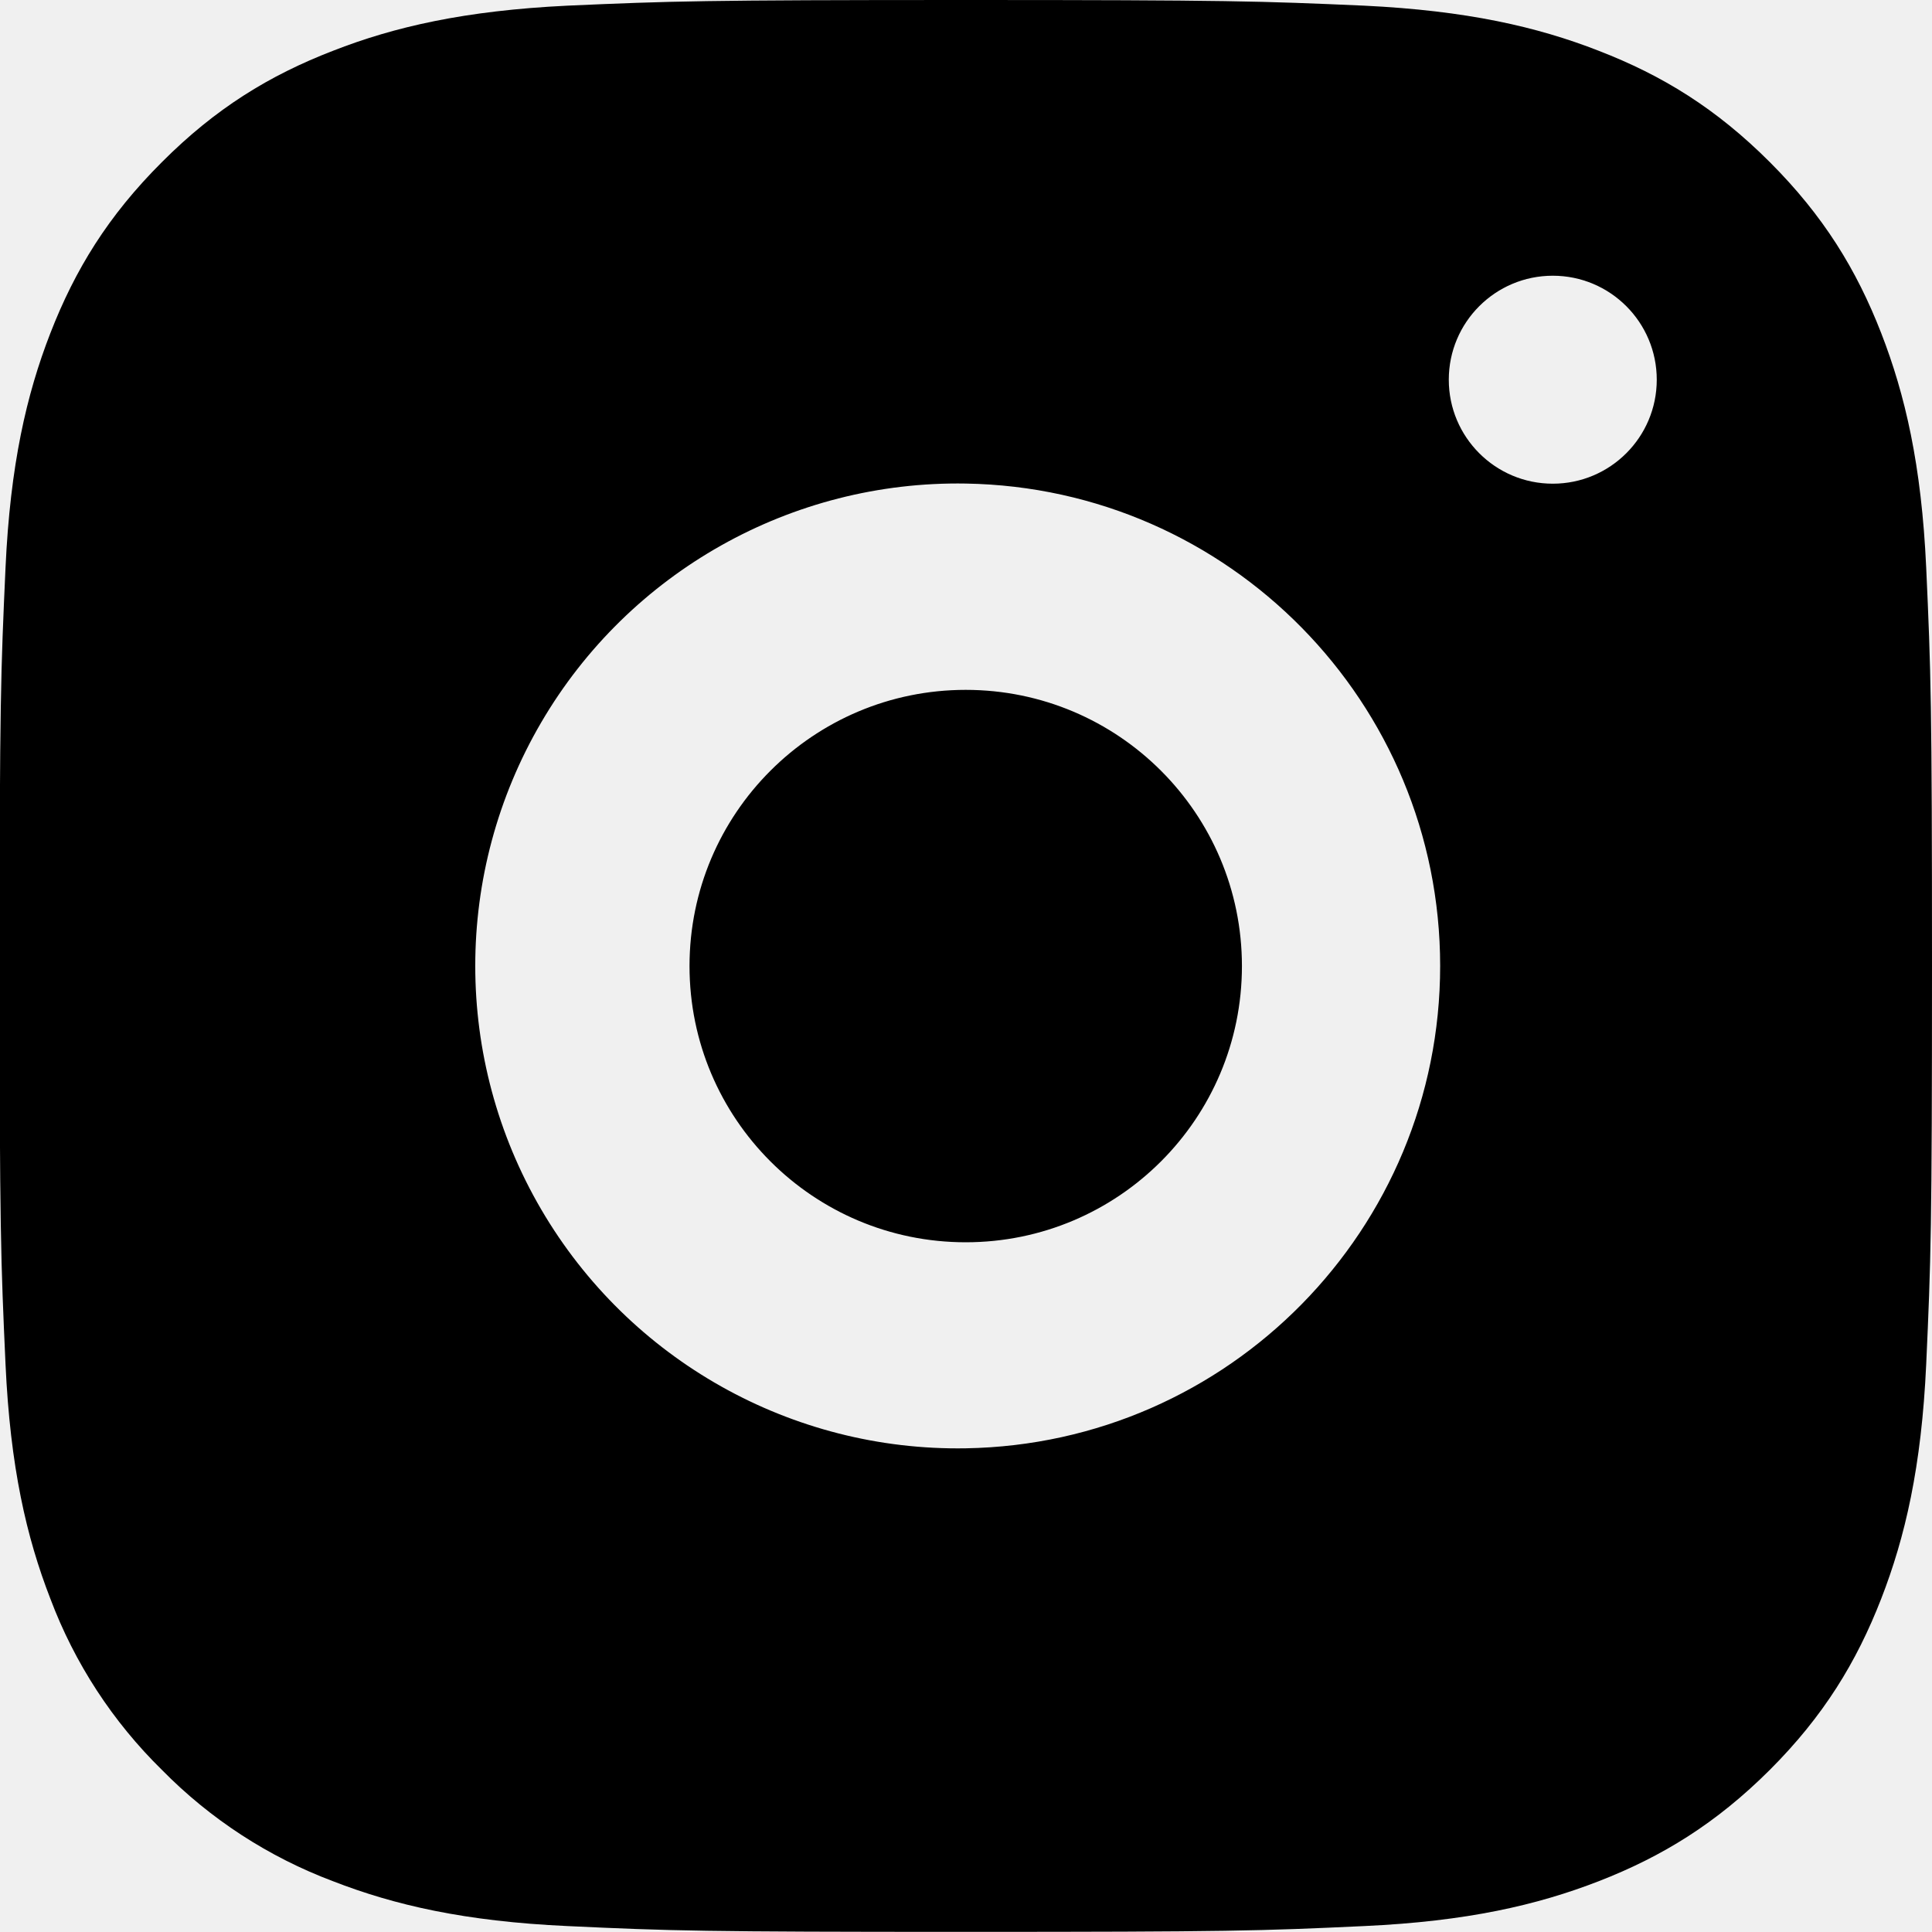
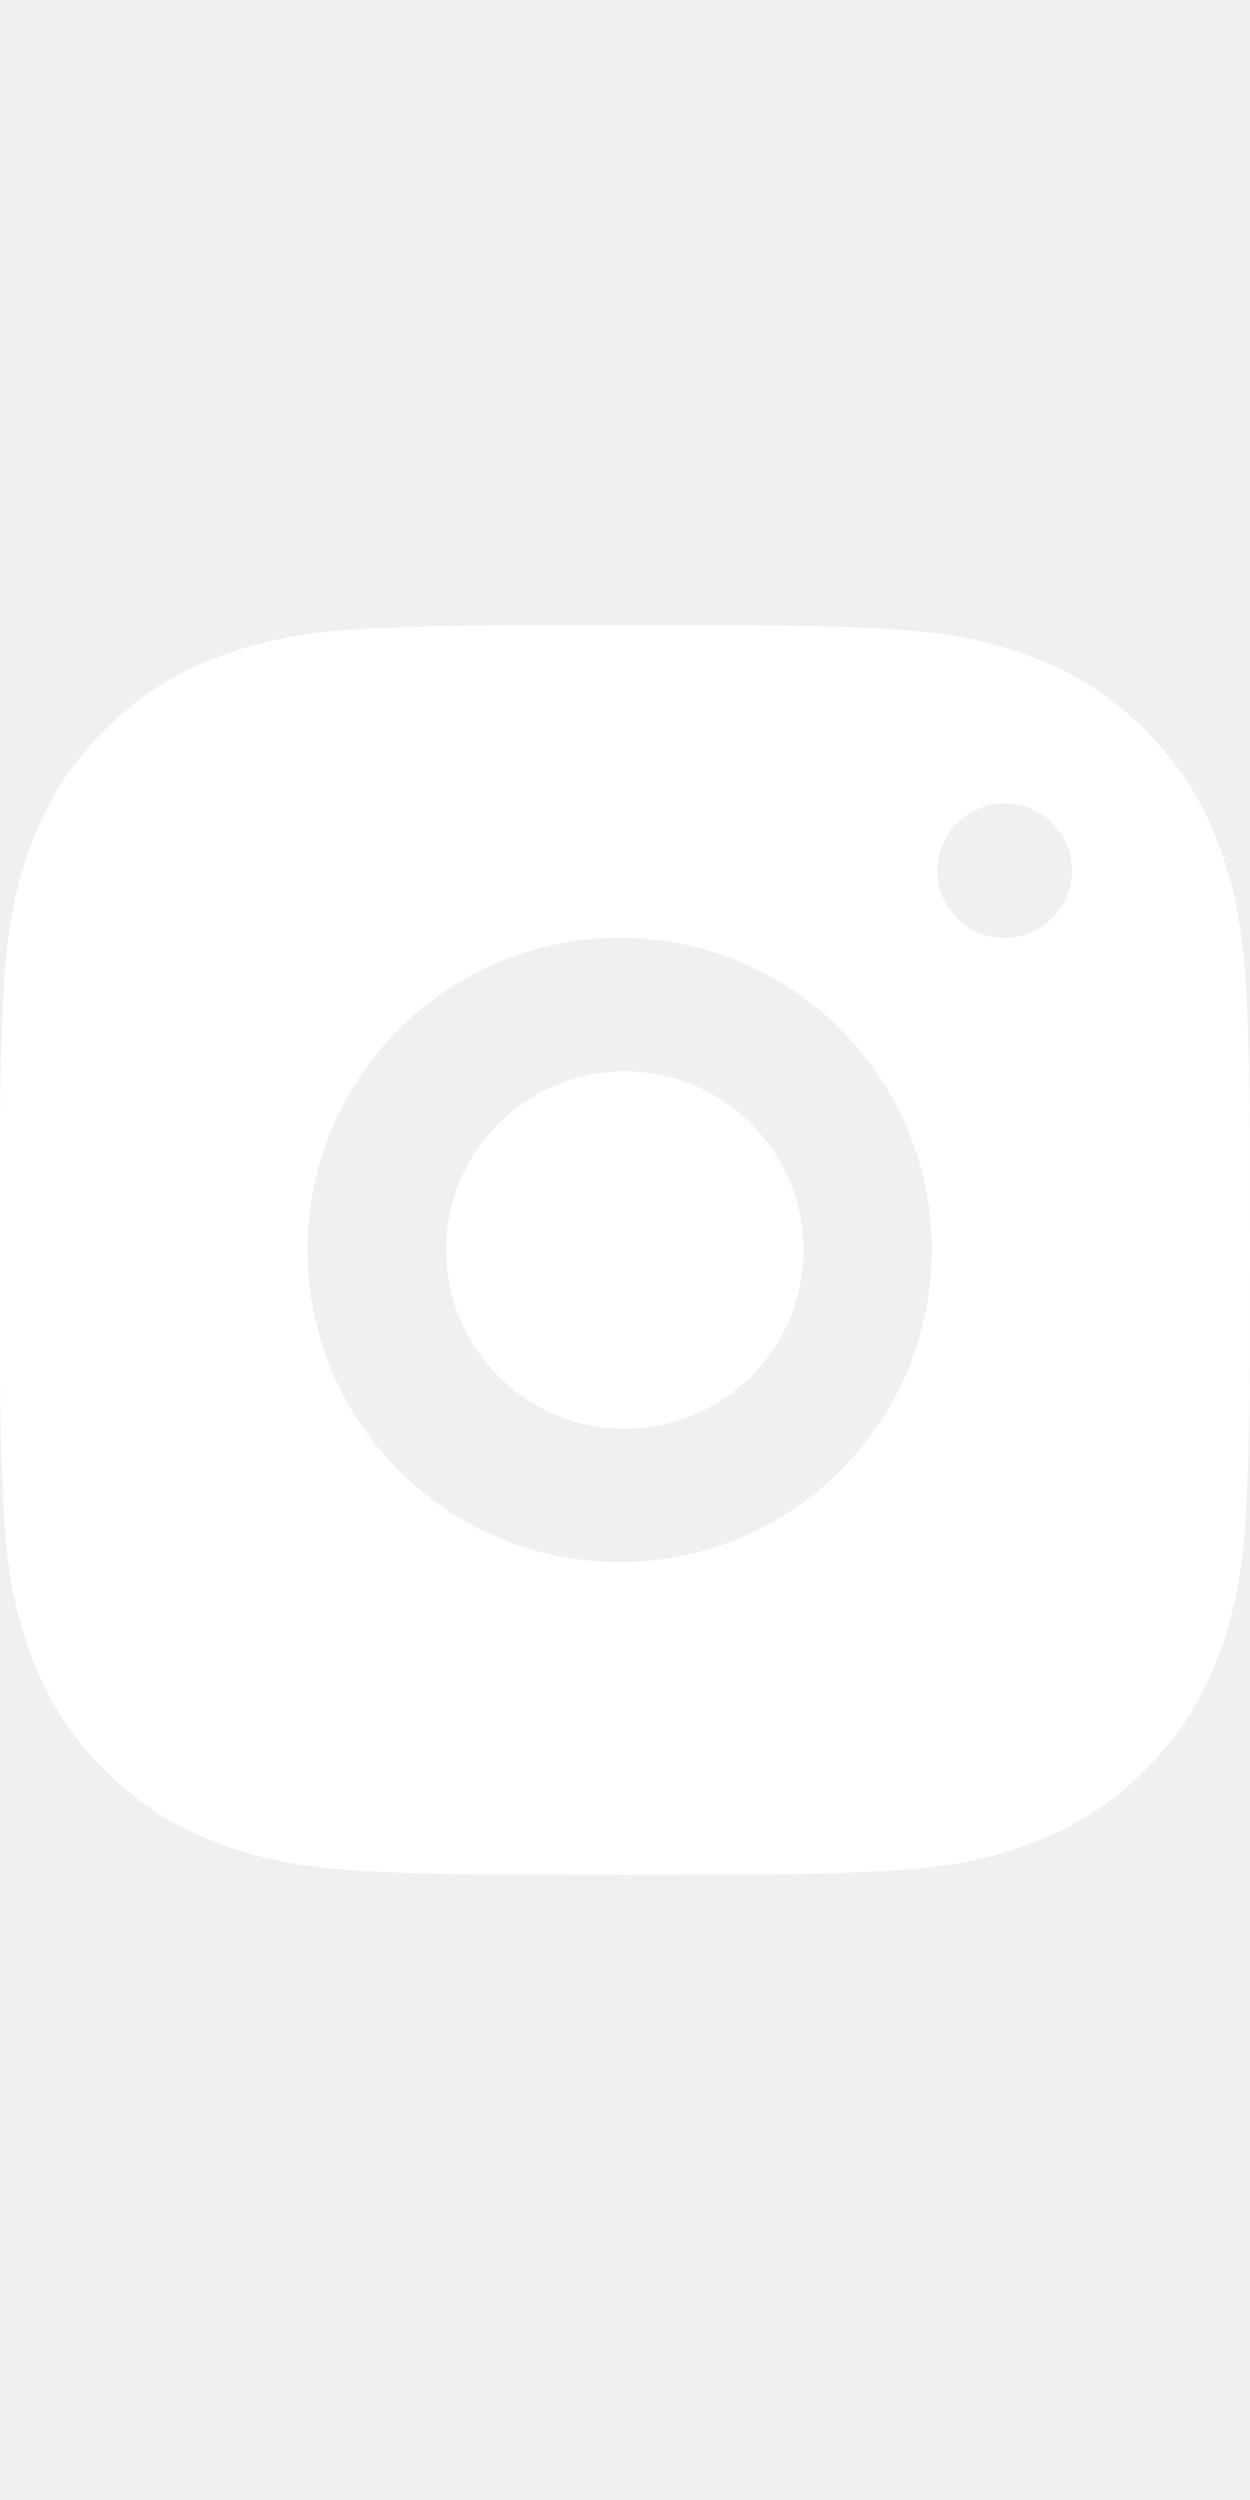
- <svg xmlns="http://www.w3.org/2000/svg" width="50" height="50" viewBox="0 0 14 14">
+ <svg xmlns="http://www.w3.org/2000/svg" fill="white" width="20" height="40" viewBox="0 0 14 14">
  <path fill-rule="evenodd" d="M13.958 9.885c-.034.746-.153 1.255-.326 1.7-.179.46-.418.851-.807 1.24-.39.389-.78.628-1.24.807-.446.173-.955.291-1.7.325-.747.035-.985.042-2.886.042-1.902 0-2.14-.007-2.887-.042-.745-.034-1.254-.152-1.699-.325a3.427 3.427 0 0 1-1.24-.807 3.425 3.425 0 0 1-.808-1.24c-.173-.445-.291-.954-.325-1.7C.006 9.139-.003 8.901-.003 7c0-1.901.009-2.139.043-2.886.034-.745.152-1.255.325-1.7.179-.46.418-.85.808-1.239.389-.39.779-.629 1.24-.807.445-.174.954-.291 1.699-.327C4.859.008 5.097 0 6.999 0 8.9 0 9.138.008 9.885.041c.745.036 1.254.153 1.7.327.46.178.85.417 1.24.807.389.389.628.779.807 1.239.173.445.292.955.326 1.7.034.747.042.985.042 2.886 0 1.901-.008 2.139-.042 2.885zM6.999 3.504a3.496 3.496 0 1 0 0 6.991 3.496 3.496 0 0 0 0-6.991zm4.253-1.506a.753.753 0 1 0 0 1.507.753.753 0 1 0 0-1.507zM6.998 9.002a2.001 2.001 0 1 1 0-4.003 2.001 2.001 0 0 1 0 4.003z" />
</svg>
